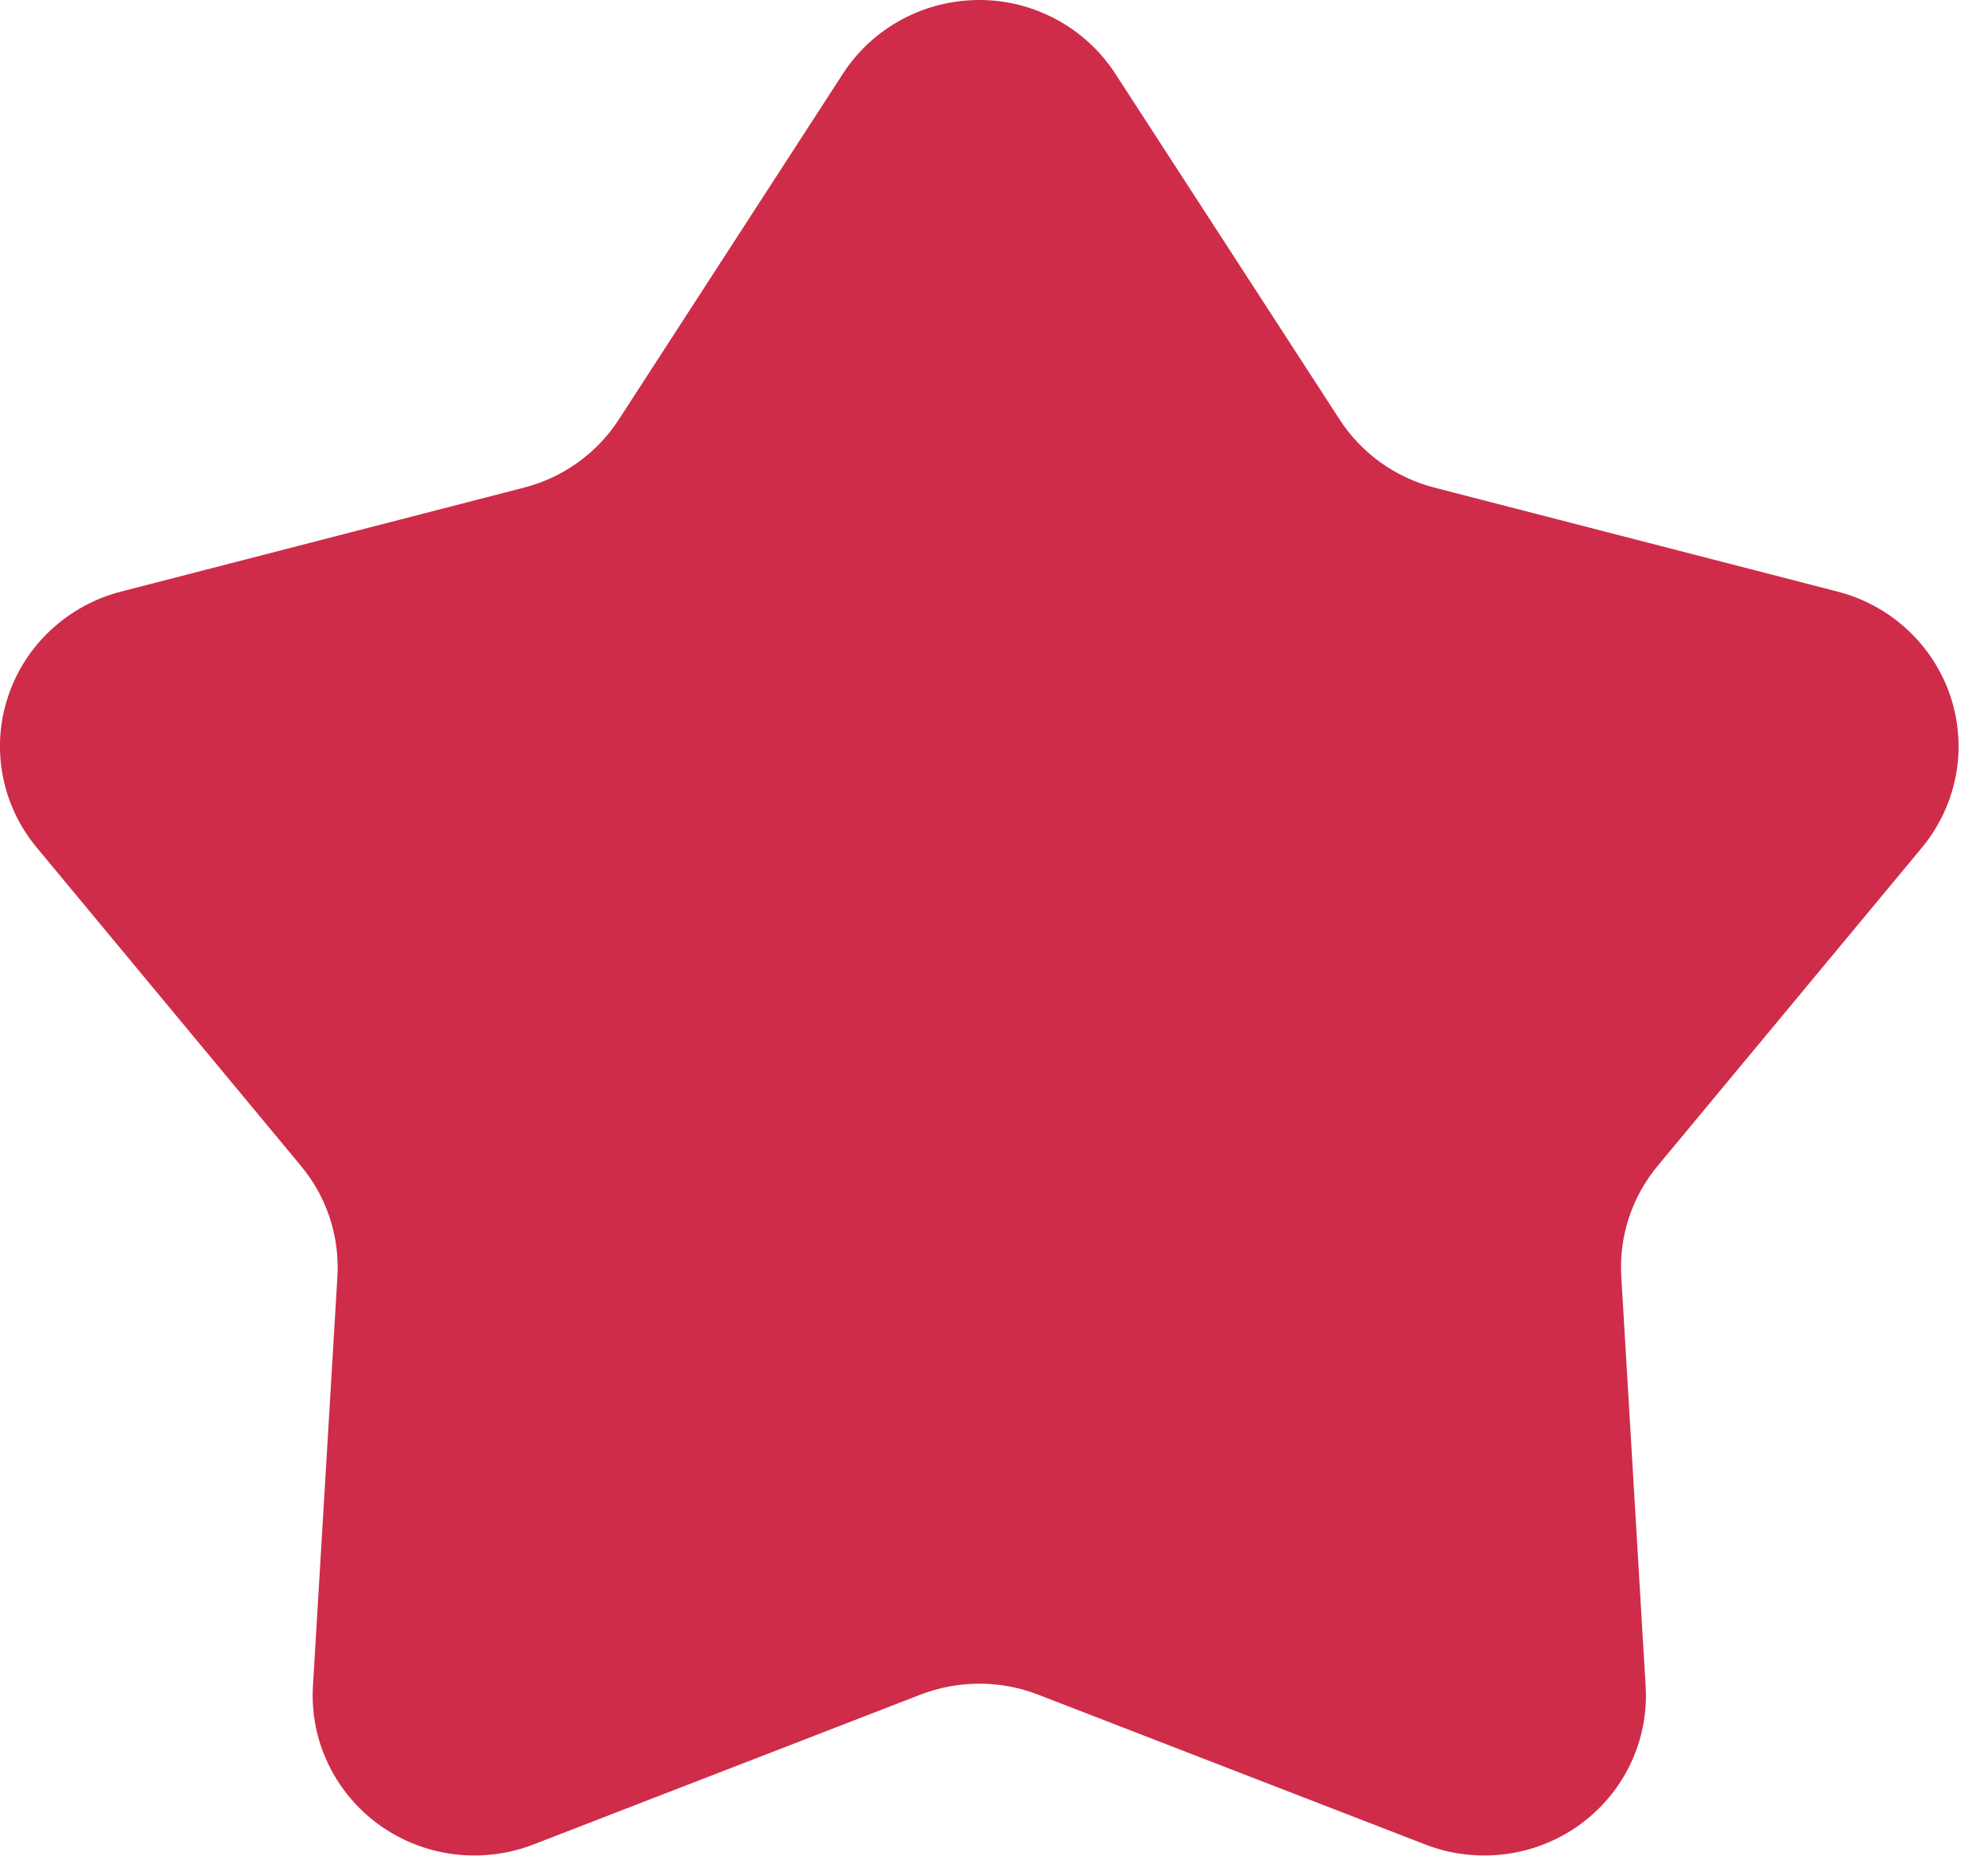
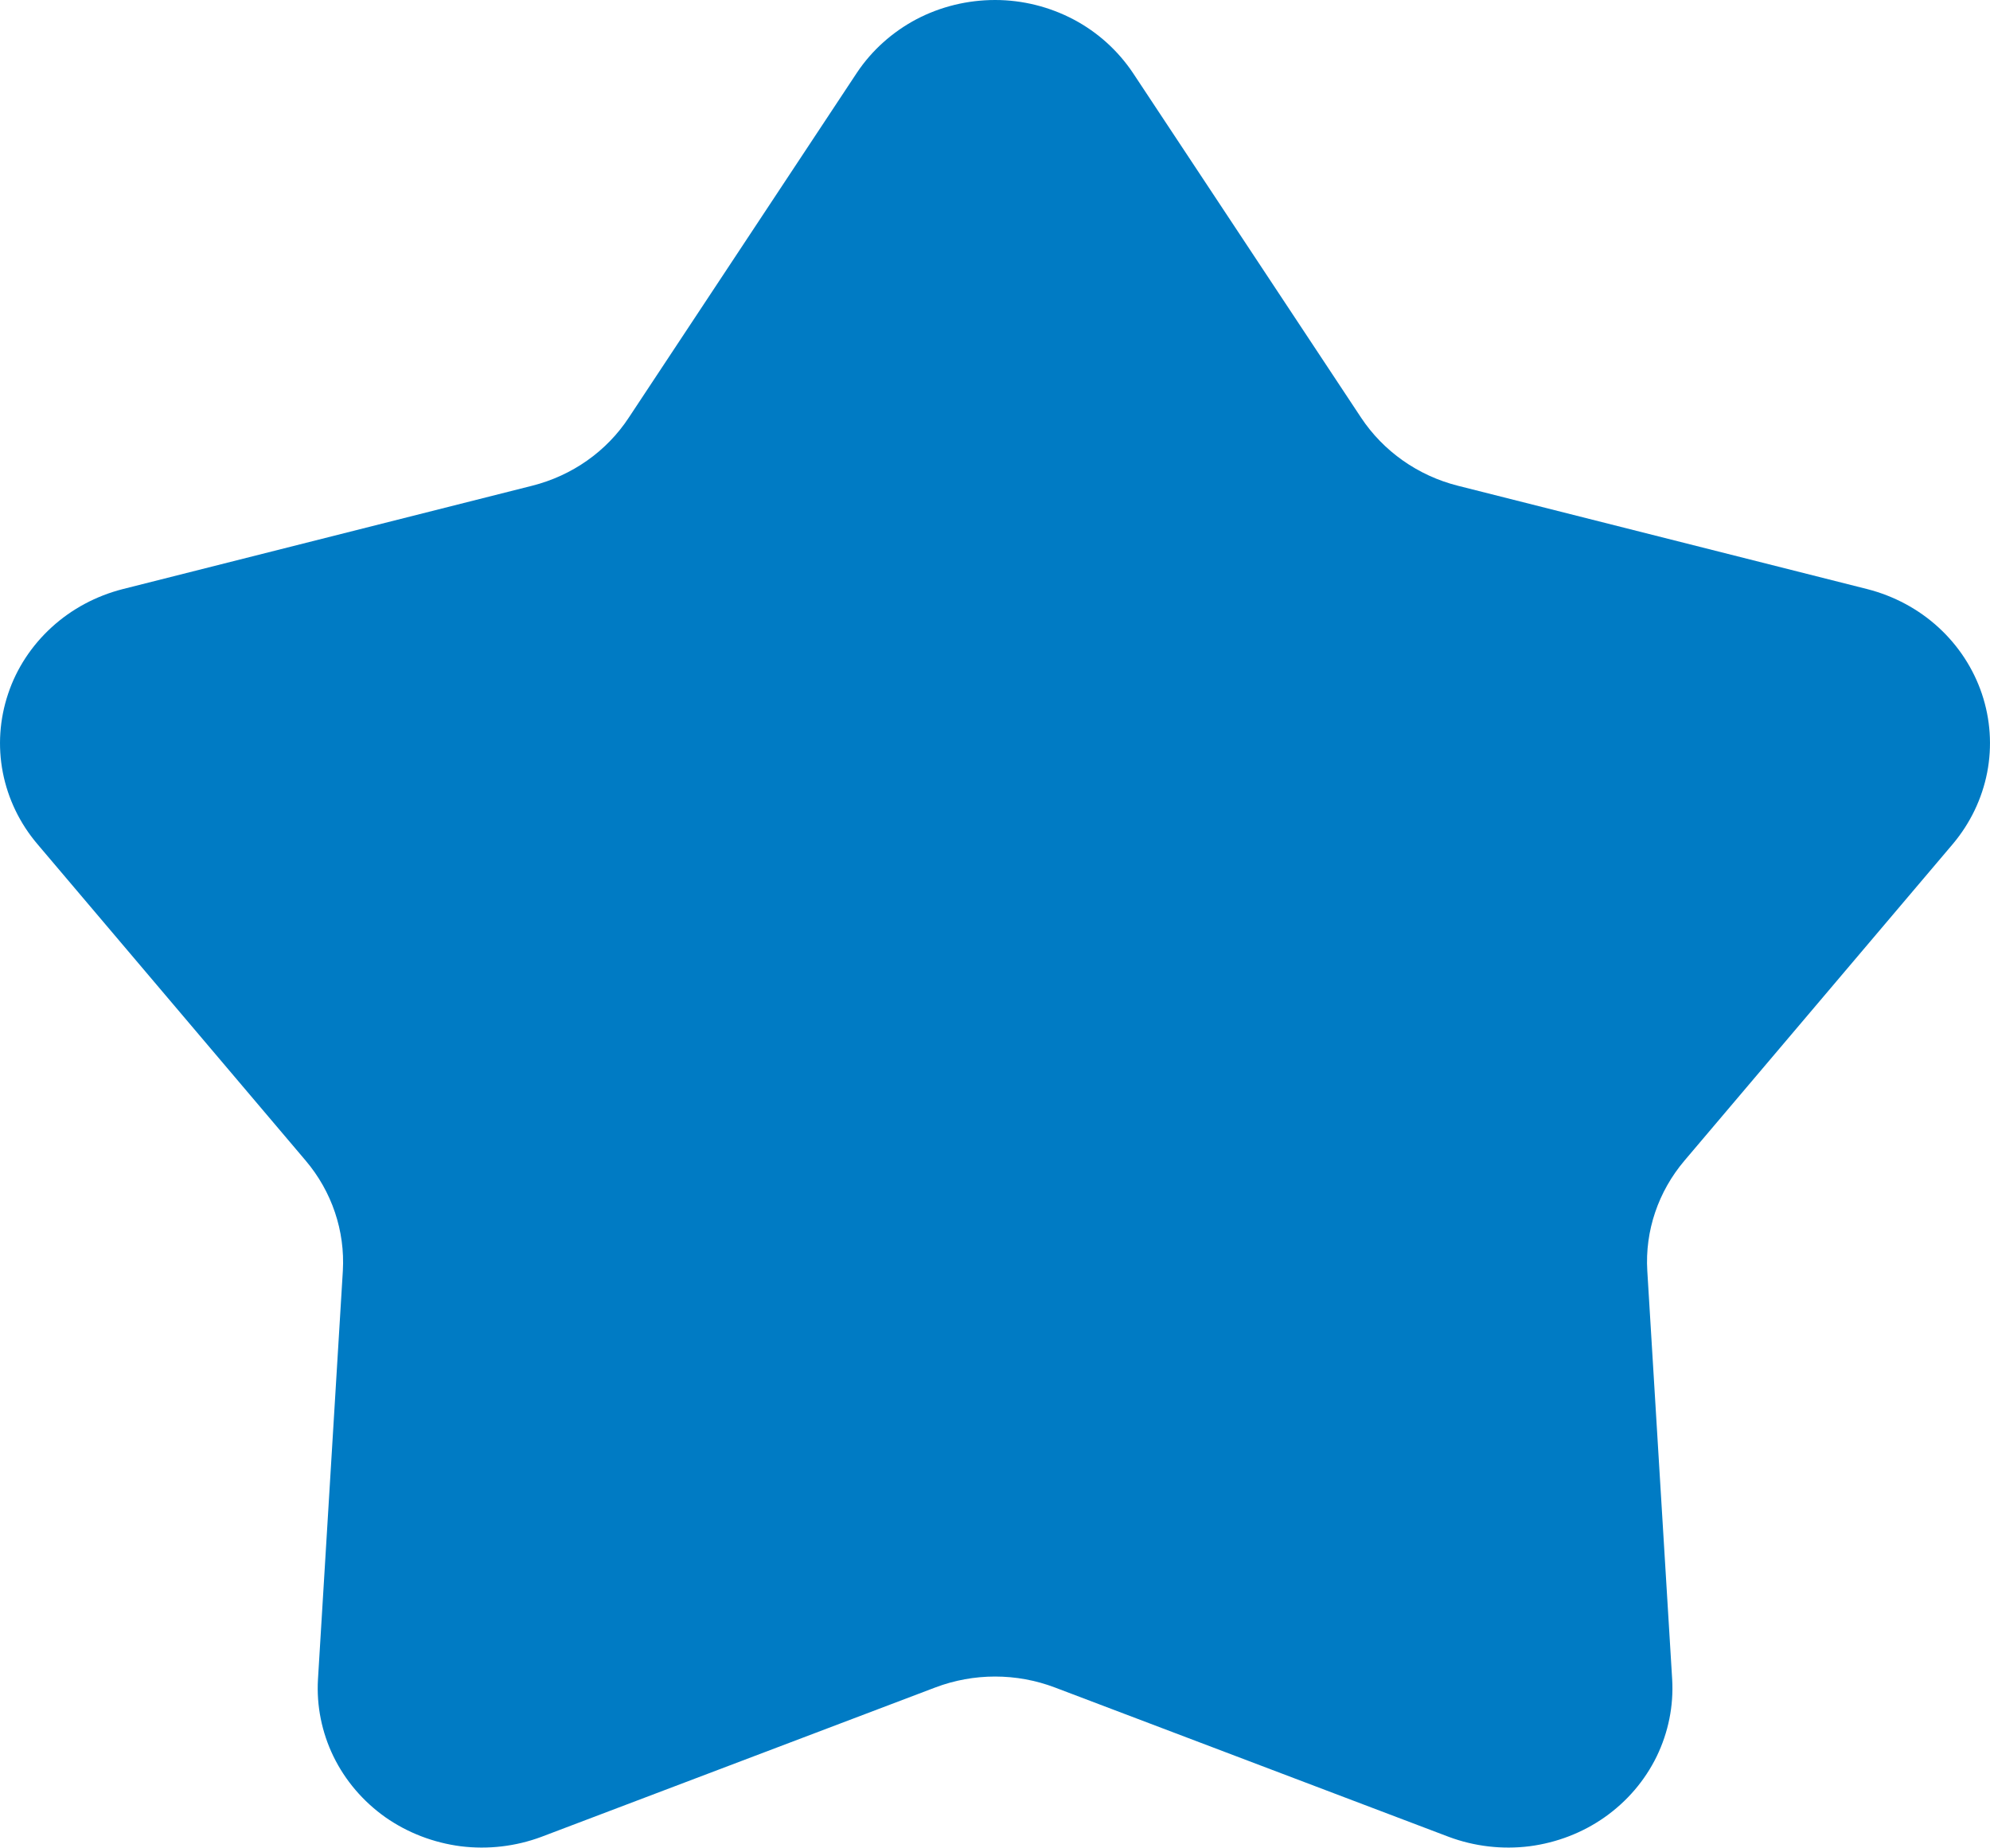
- <svg xmlns="http://www.w3.org/2000/svg" width="15" height="14" viewBox="0 0 15 14" fill="none">
-   <path d="M8.414 0.554L10.107 3.164C10.272 3.42 10.529 3.604 10.826 3.68L13.866 4.464C14.064 4.515 14.246 4.615 14.395 4.754C14.543 4.892 14.655 5.066 14.718 5.258C14.781 5.45 14.795 5.655 14.757 5.854C14.719 6.052 14.631 6.239 14.502 6.395L12.509 8.795C12.314 9.029 12.215 9.327 12.233 9.63L12.417 12.725C12.429 12.927 12.389 13.128 12.302 13.31C12.215 13.492 12.083 13.65 11.918 13.769C11.753 13.888 11.56 13.964 11.358 13.99C11.155 14.016 10.949 13.992 10.759 13.919L7.834 12.787C7.548 12.676 7.23 12.676 6.944 12.787L4.02 13.919C3.829 13.992 3.623 14.016 3.421 13.99C3.219 13.964 3.026 13.888 2.861 13.769C2.696 13.65 2.564 13.492 2.477 13.31C2.389 13.128 2.35 12.927 2.361 12.725L2.546 9.63C2.563 9.327 2.465 9.029 2.269 8.795L0.277 6.395C0.147 6.239 0.059 6.053 0.021 5.854C-0.017 5.655 -0.004 5.45 0.06 5.258C0.123 5.066 0.234 4.892 0.383 4.754C0.532 4.615 0.714 4.515 0.912 4.464L3.951 3.68C4.248 3.604 4.505 3.42 4.67 3.164L6.364 0.55C6.475 0.381 6.627 0.242 6.806 0.146C6.985 0.05 7.186 -0 7.39 1.94802e-06C7.594 0 7.794 0.051 7.973 0.148C8.152 0.245 8.303 0.384 8.414 0.554Z" fill="#CF2C4A" />
+ <svg xmlns="http://www.w3.org/2000/svg" width="14" height="13" viewBox="0 0 14 13" fill="none">
+   <path d="M7.971 0.514L9.575 2.938C9.732 3.175 9.975 3.347 10.257 3.418L13.136 4.145C13.324 4.193 13.496 4.285 13.637 4.414C13.778 4.543 13.883 4.704 13.943 4.882C14.003 5.061 14.016 5.251 13.98 5.436C13.944 5.62 13.861 5.793 13.739 5.938L11.851 8.166C11.666 8.384 11.572 8.661 11.589 8.942L11.764 11.816C11.775 12.003 11.737 12.19 11.655 12.359C11.572 12.529 11.447 12.675 11.29 12.786C11.134 12.896 10.952 12.966 10.76 12.991C10.568 13.015 10.373 12.992 10.193 12.925L7.422 11.874C7.151 11.771 6.85 11.771 6.579 11.874L3.808 12.925C3.628 12.992 3.433 13.015 3.241 12.991C3.049 12.966 2.867 12.896 2.71 12.786C2.554 12.675 2.429 12.529 2.346 12.359C2.264 12.19 2.226 12.003 2.237 11.816L2.412 8.942C2.428 8.661 2.335 8.384 2.15 8.166L0.262 5.938C0.139 5.793 0.056 5.62 0.02 5.436C-0.016 5.251 -0.003 5.061 0.057 4.882C0.116 4.704 0.222 4.543 0.363 4.414C0.504 4.285 0.676 4.193 0.864 4.145L3.743 3.418C4.025 3.347 4.268 3.176 4.424 2.938L6.029 0.511C6.134 0.354 6.278 0.225 6.448 0.135C6.618 0.046 6.808 -0 7.001 1.80887e-06C7.194 0 7.384 0.048 7.553 0.137C7.723 0.227 7.866 0.357 7.971 0.514Z" fill="#007BC4" />
</svg>
